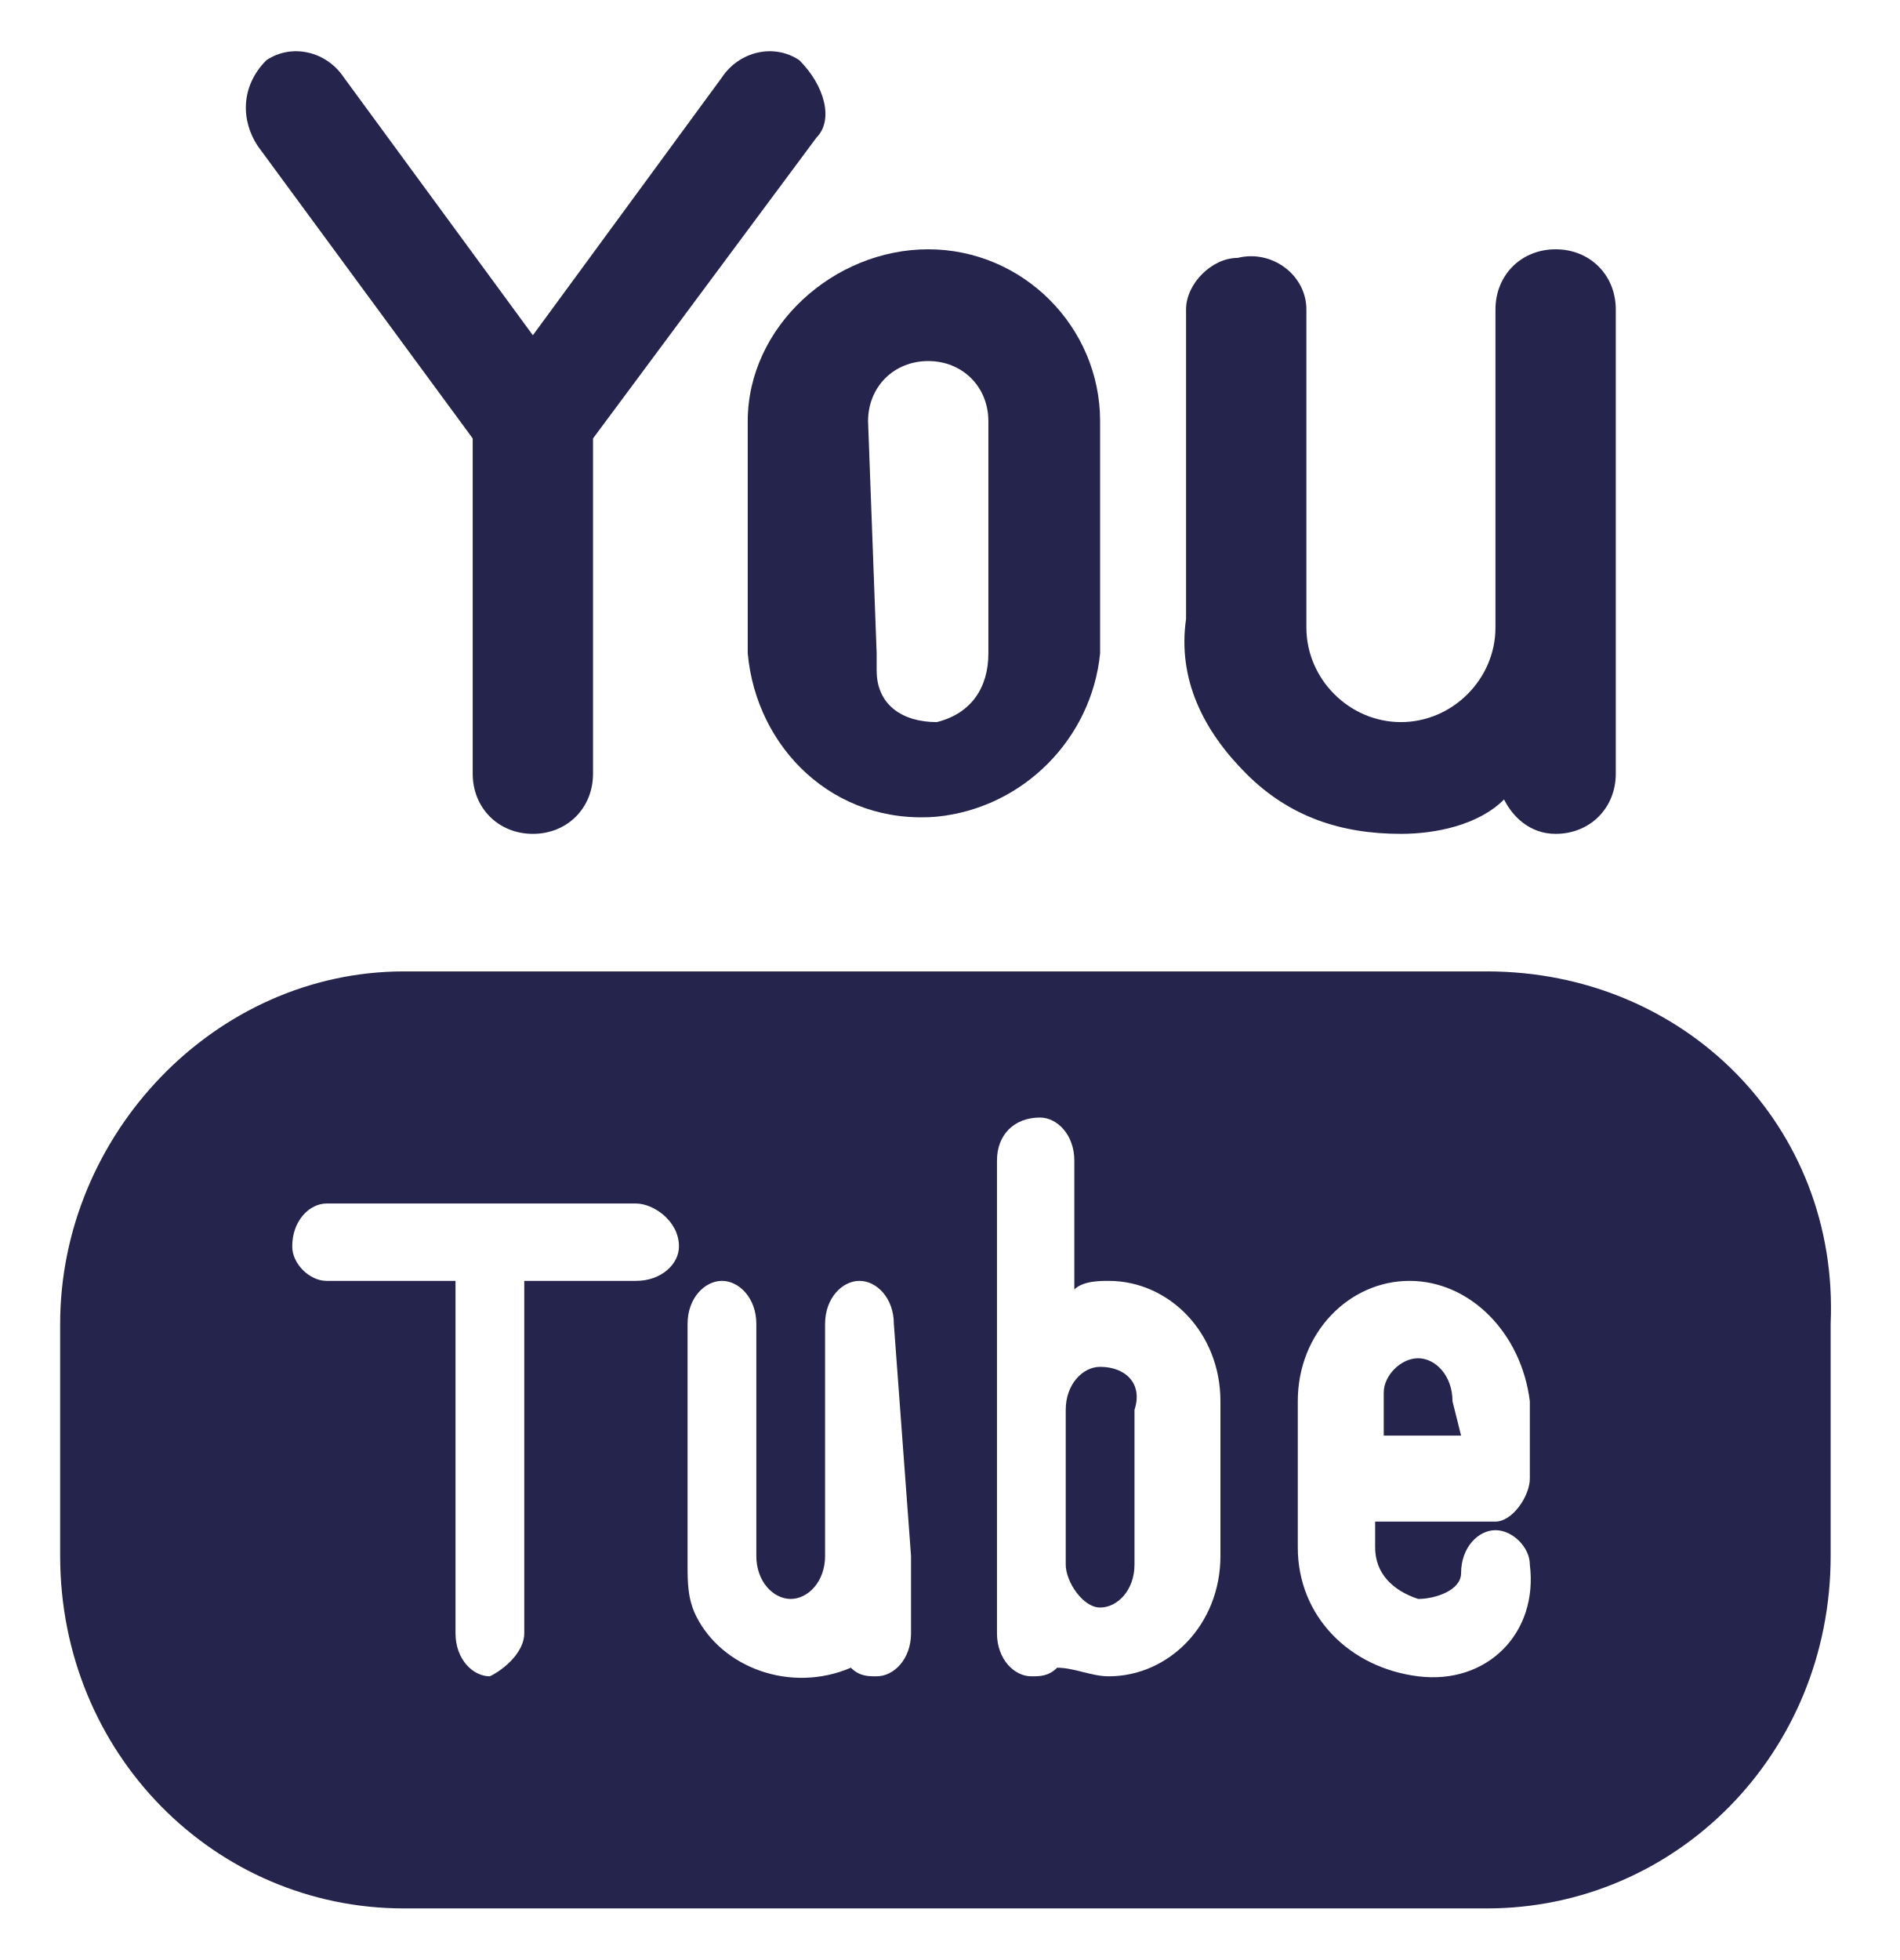
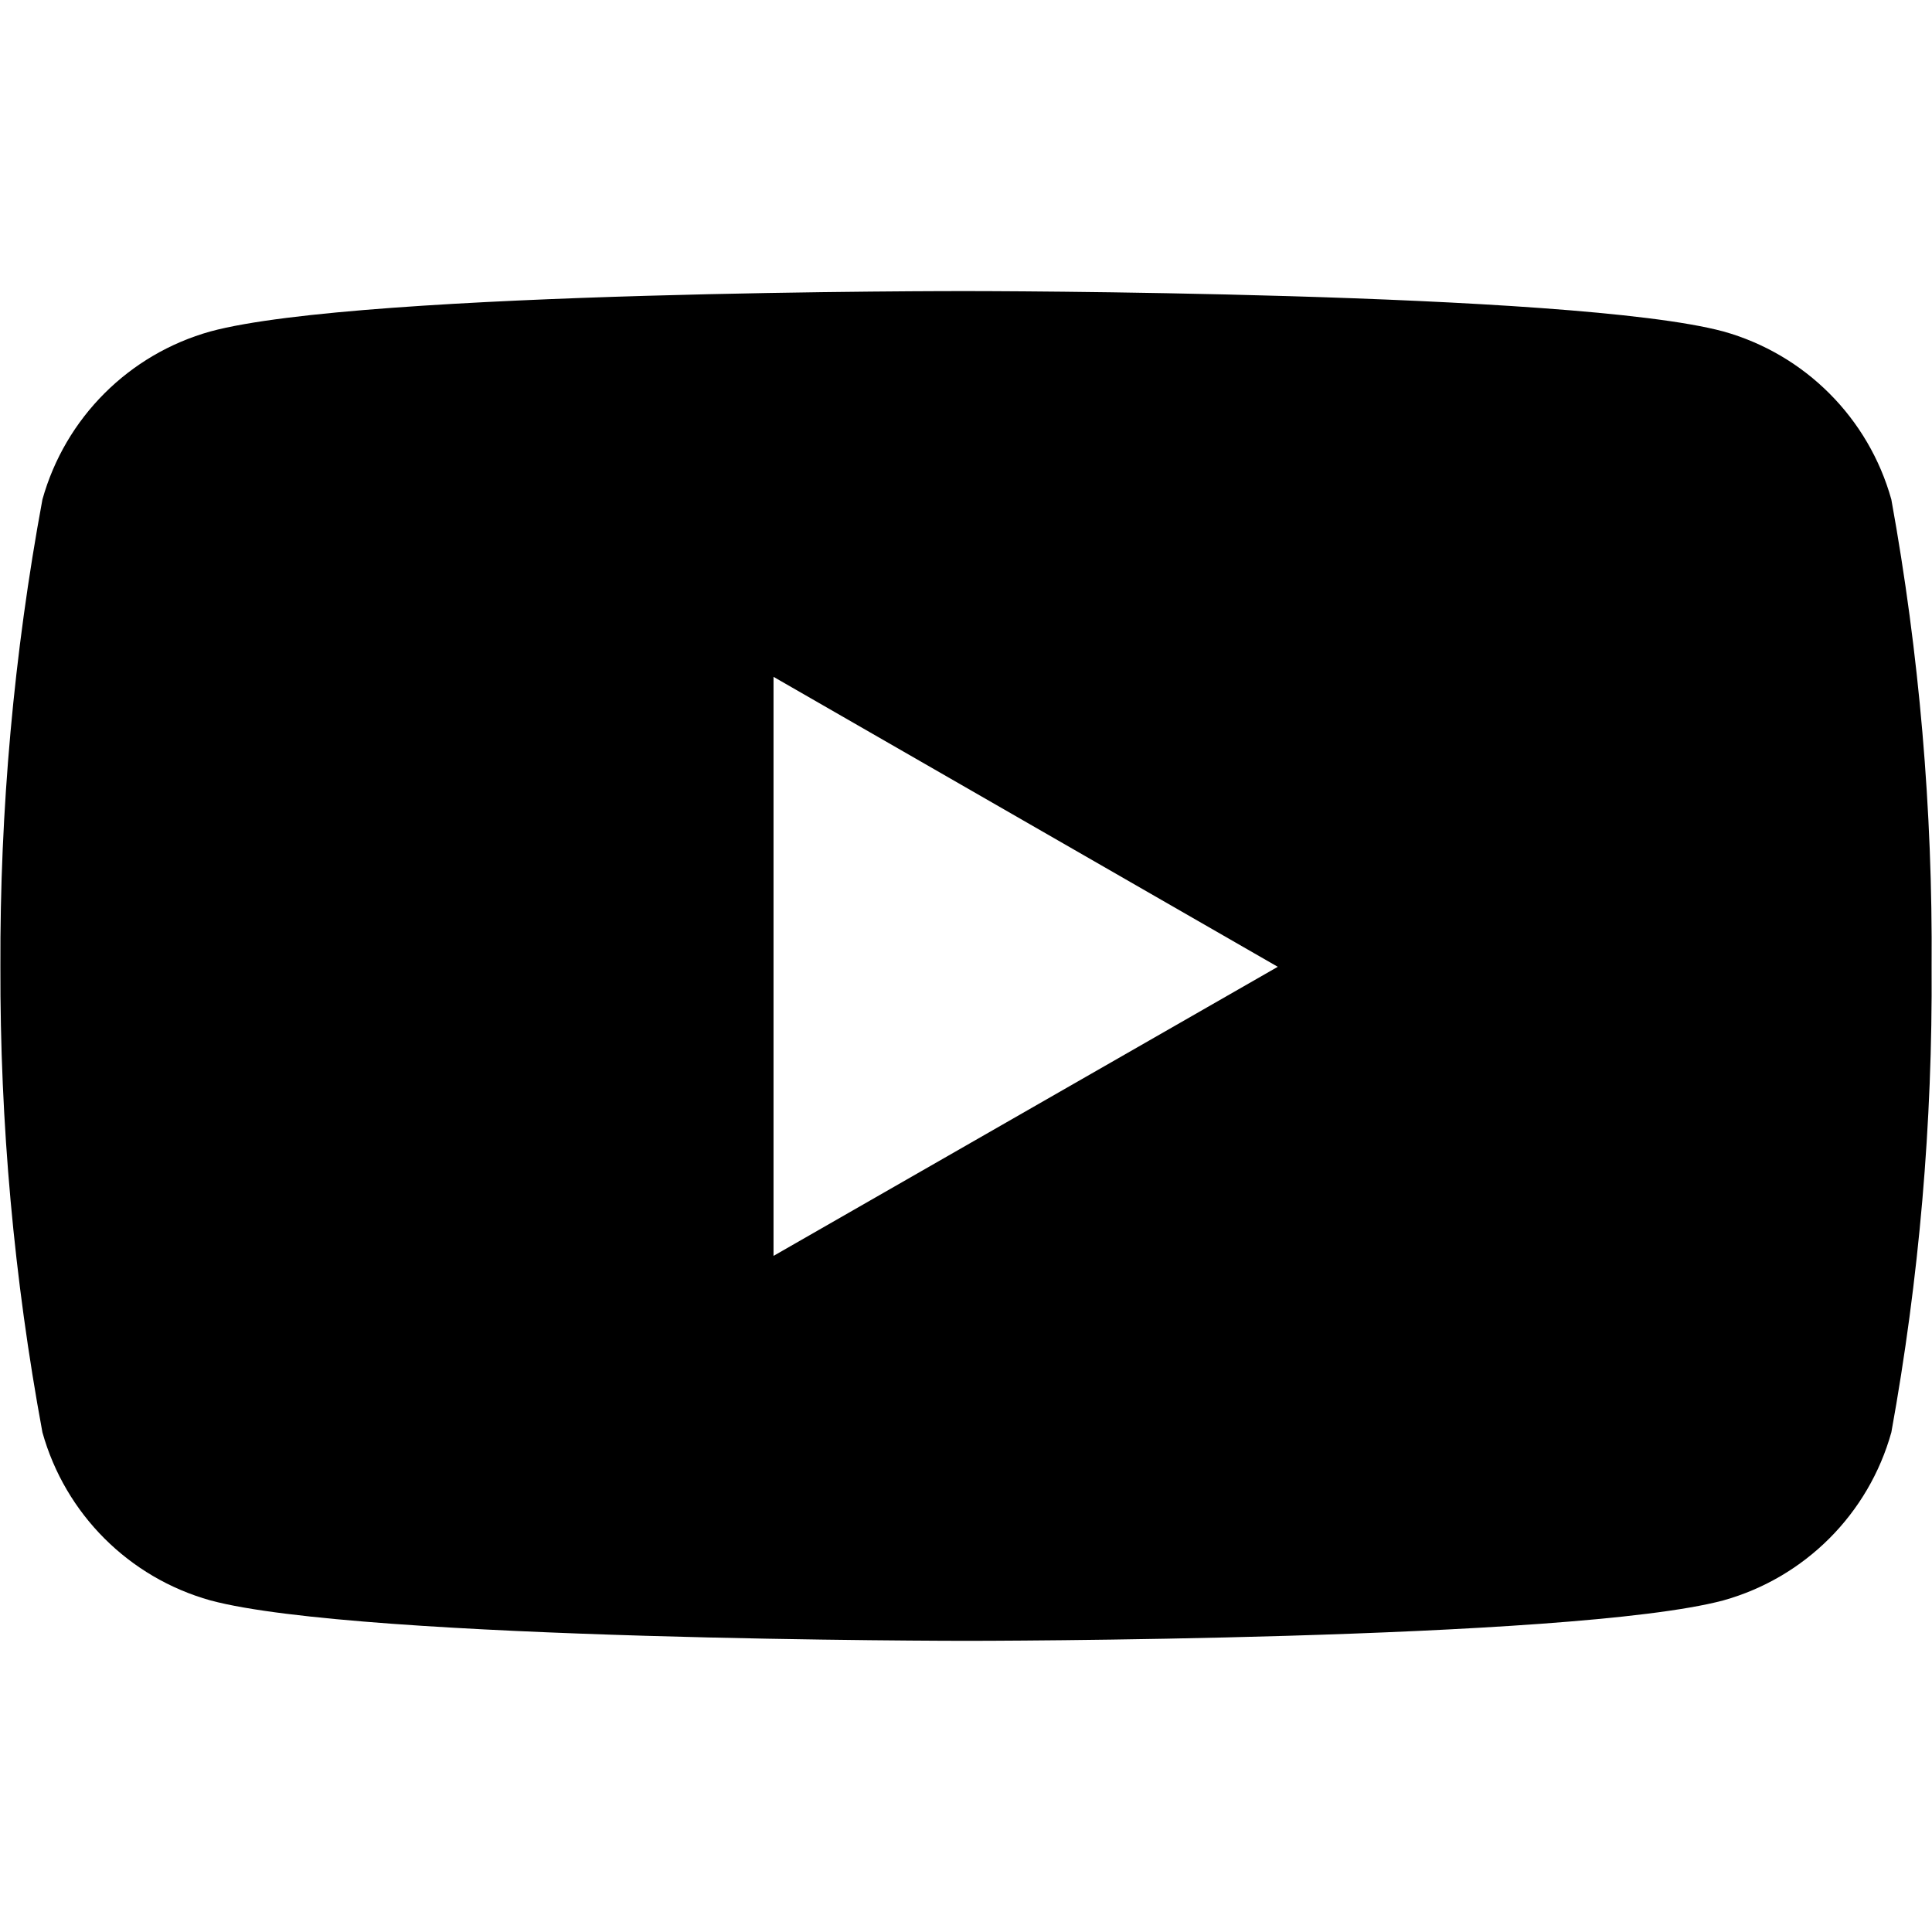
- <svg xmlns="http://www.w3.org/2000/svg" version="1.1" id="Ebene_1" x="0px" y="0px" viewBox="0 0 22.1 22.8" style="enable-background:new 0 0 22.1 22.8;" xml:space="preserve">
-   <style type="text/css">
- 	.st0{fill:#24244C;}
- </style>
-   <g>
-     <path class="st0" d="M5.5,5.1V9c0,0.4,0.3,0.7,0.7,0.7c0.4,0,0.7-0.3,0.7-0.7V5.1l2.6-3.5C9.7,1.4,9.6,1,9.3,0.7   C9,0.5,8.6,0.6,8.4,0.9l-2.2,3l-2.2-3C3.8,0.6,3.4,0.5,3.1,0.7C2.8,1,2.8,1.4,3,1.7L5.5,5.1z" />
-     <path class="st0" d="M8.7,4.9v2.7c0.1,1.1,1,2,2.2,1.9c1-0.1,1.8-0.9,1.9-1.9V4.9c0-1.1-0.9-2-2-2S8.7,3.8,8.7,4.9L8.7,4.9L8.7,4.9   z M10.1,4.9c0-0.4,0.3-0.7,0.7-0.7c0.4,0,0.7,0.3,0.7,0.7v2.7c0,0.4-0.2,0.7-0.6,0.8c-0.4,0-0.7-0.2-0.7-0.6c0-0.1,0-0.1,0-0.2   L10.1,4.9z" />
-     <path class="st0" d="M14.5,9c0.5,0.5,1.1,0.7,1.8,0.7l0,0c0.4,0,0.9-0.1,1.2-0.4c0.1,0.2,0.3,0.4,0.6,0.4c0.4,0,0.7-0.3,0.7-0.7   V7.2l0,0V3.6c0-0.4-0.3-0.7-0.7-0.7s-0.7,0.3-0.7,0.7l0,0v3.7c0,0.6-0.5,1.1-1.1,1.1c0,0,0,0,0,0l0,0c-0.6,0-1.1-0.5-1.1-1.1v0V3.6   c0-0.4-0.4-0.7-0.8-0.6c-0.3,0-0.6,0.3-0.6,0.6v3.6C13.7,7.9,14,8.5,14.5,9z" />
-     <path class="st0" d="M16.9,16.3c0-0.3-0.2-0.5-0.4-0.5c-0.2,0-0.4,0.2-0.4,0.4c0,0,0,0,0,0v0.5h0.9L16.9,16.3z" />
-     <path class="st0" d="M12.8,15.9c-0.2,0-0.4,0.2-0.4,0.5v1.8c0,0.2,0.2,0.5,0.4,0.5c0.2,0,0.4-0.2,0.4-0.5v-1.8   C13.3,16.1,13.1,15.9,12.8,15.9C12.8,15.9,12.8,15.9,12.8,15.9z" />
-     <path class="st0" d="M17.3,11.3H4.7c-2.2,0-4,1.9-4,4.1v2.7c0,2.3,1.8,4.1,4,4.1h12.6c2.2,0,4-1.8,4-4.1v-2.7   C21.4,13.1,19.6,11.3,17.3,11.3z M7.4,14.9H6.1V19c0,0.2-0.2,0.4-0.4,0.5c0,0,0,0,0,0c-0.2,0-0.4-0.2-0.4-0.5v-4.1H3.8   c-0.2,0-0.4-0.2-0.4-0.4c0,0,0,0,0,0c0-0.3,0.2-0.5,0.4-0.5h3.6c0.2,0,0.5,0.2,0.5,0.5C7.9,14.7,7.7,14.9,7.4,14.9   C7.4,14.9,7.4,14.9,7.4,14.9z M10.6,18.1v0.9c0,0.3-0.2,0.5-0.4,0.5c-0.1,0-0.2,0-0.3-0.1c-0.7,0.3-1.5,0-1.8-0.6   c-0.1-0.2-0.1-0.4-0.1-0.6v-2.8c0-0.3,0.2-0.5,0.4-0.5c0.2,0,0.4,0.2,0.4,0.5v2.7c0,0.3,0.2,0.5,0.4,0.5c0.2,0,0.4-0.2,0.4-0.5   v-2.7c0-0.3,0.2-0.5,0.4-0.5c0.2,0,0.4,0.2,0.4,0.5L10.6,18.1z M14.2,18.1c0,0.8-0.6,1.4-1.3,1.4h0c-0.2,0-0.4-0.1-0.6-0.1   c-0.1,0.1-0.2,0.1-0.3,0.1c-0.2,0-0.4-0.2-0.4-0.5v-5.5c0-0.3,0.2-0.5,0.5-0.5c0,0,0,0,0,0c0.2,0,0.4,0.2,0.4,0.5V15   c0.1-0.1,0.3-0.1,0.4-0.1c0.7,0,1.3,0.6,1.3,1.4c0,0,0,0,0,0L14.2,18.1z M16.5,19.5c-0.8-0.1-1.4-0.7-1.4-1.5v-1.7   c0-0.8,0.6-1.4,1.3-1.4c0.7,0,1.3,0.6,1.4,1.4c0,0,0,0,0,0v0.9c0,0.2-0.2,0.5-0.4,0.5H16v0.3c0,0.3,0.2,0.5,0.5,0.6   c0.2,0,0.5-0.1,0.5-0.3c0-0.3,0.2-0.5,0.4-0.5c0.2,0,0.4,0.2,0.4,0.4c0,0,0,0,0,0C17.9,19,17.3,19.6,16.5,19.5   C16.5,19.5,16.5,19.5,16.5,19.5z" />
-   </g>
+ <svg xmlns="http://www.w3.org/2000/svg" width="24" height="24" fill="currentColor" viewBox="0 0 24 24">
+   <path d="M23.495 6.205a3.007 3.007 0 0 0-2.088-2.088c-1.87-.501-9.396-.501-9.396-.501s-7.507-.01-9.396.501A3.007 3.007 0 0 0 .527 6.205a31.247 31.247 0 0 0-.522 5.805 31.247 31.247 0 0 0 .522 5.783 3.007 3.007 0 0 0 2.088 2.088c1.868.502 9.396.502 9.396.502s7.506 0 9.396-.502a3.007 3.007 0 0 0 2.088-2.088 31.247 31.247 0 0 0 .5-5.783 31.247 31.247 0 0 0-.5-5.805zM9.609 15.601V8.408l6.264 3.602z" />
</svg>
